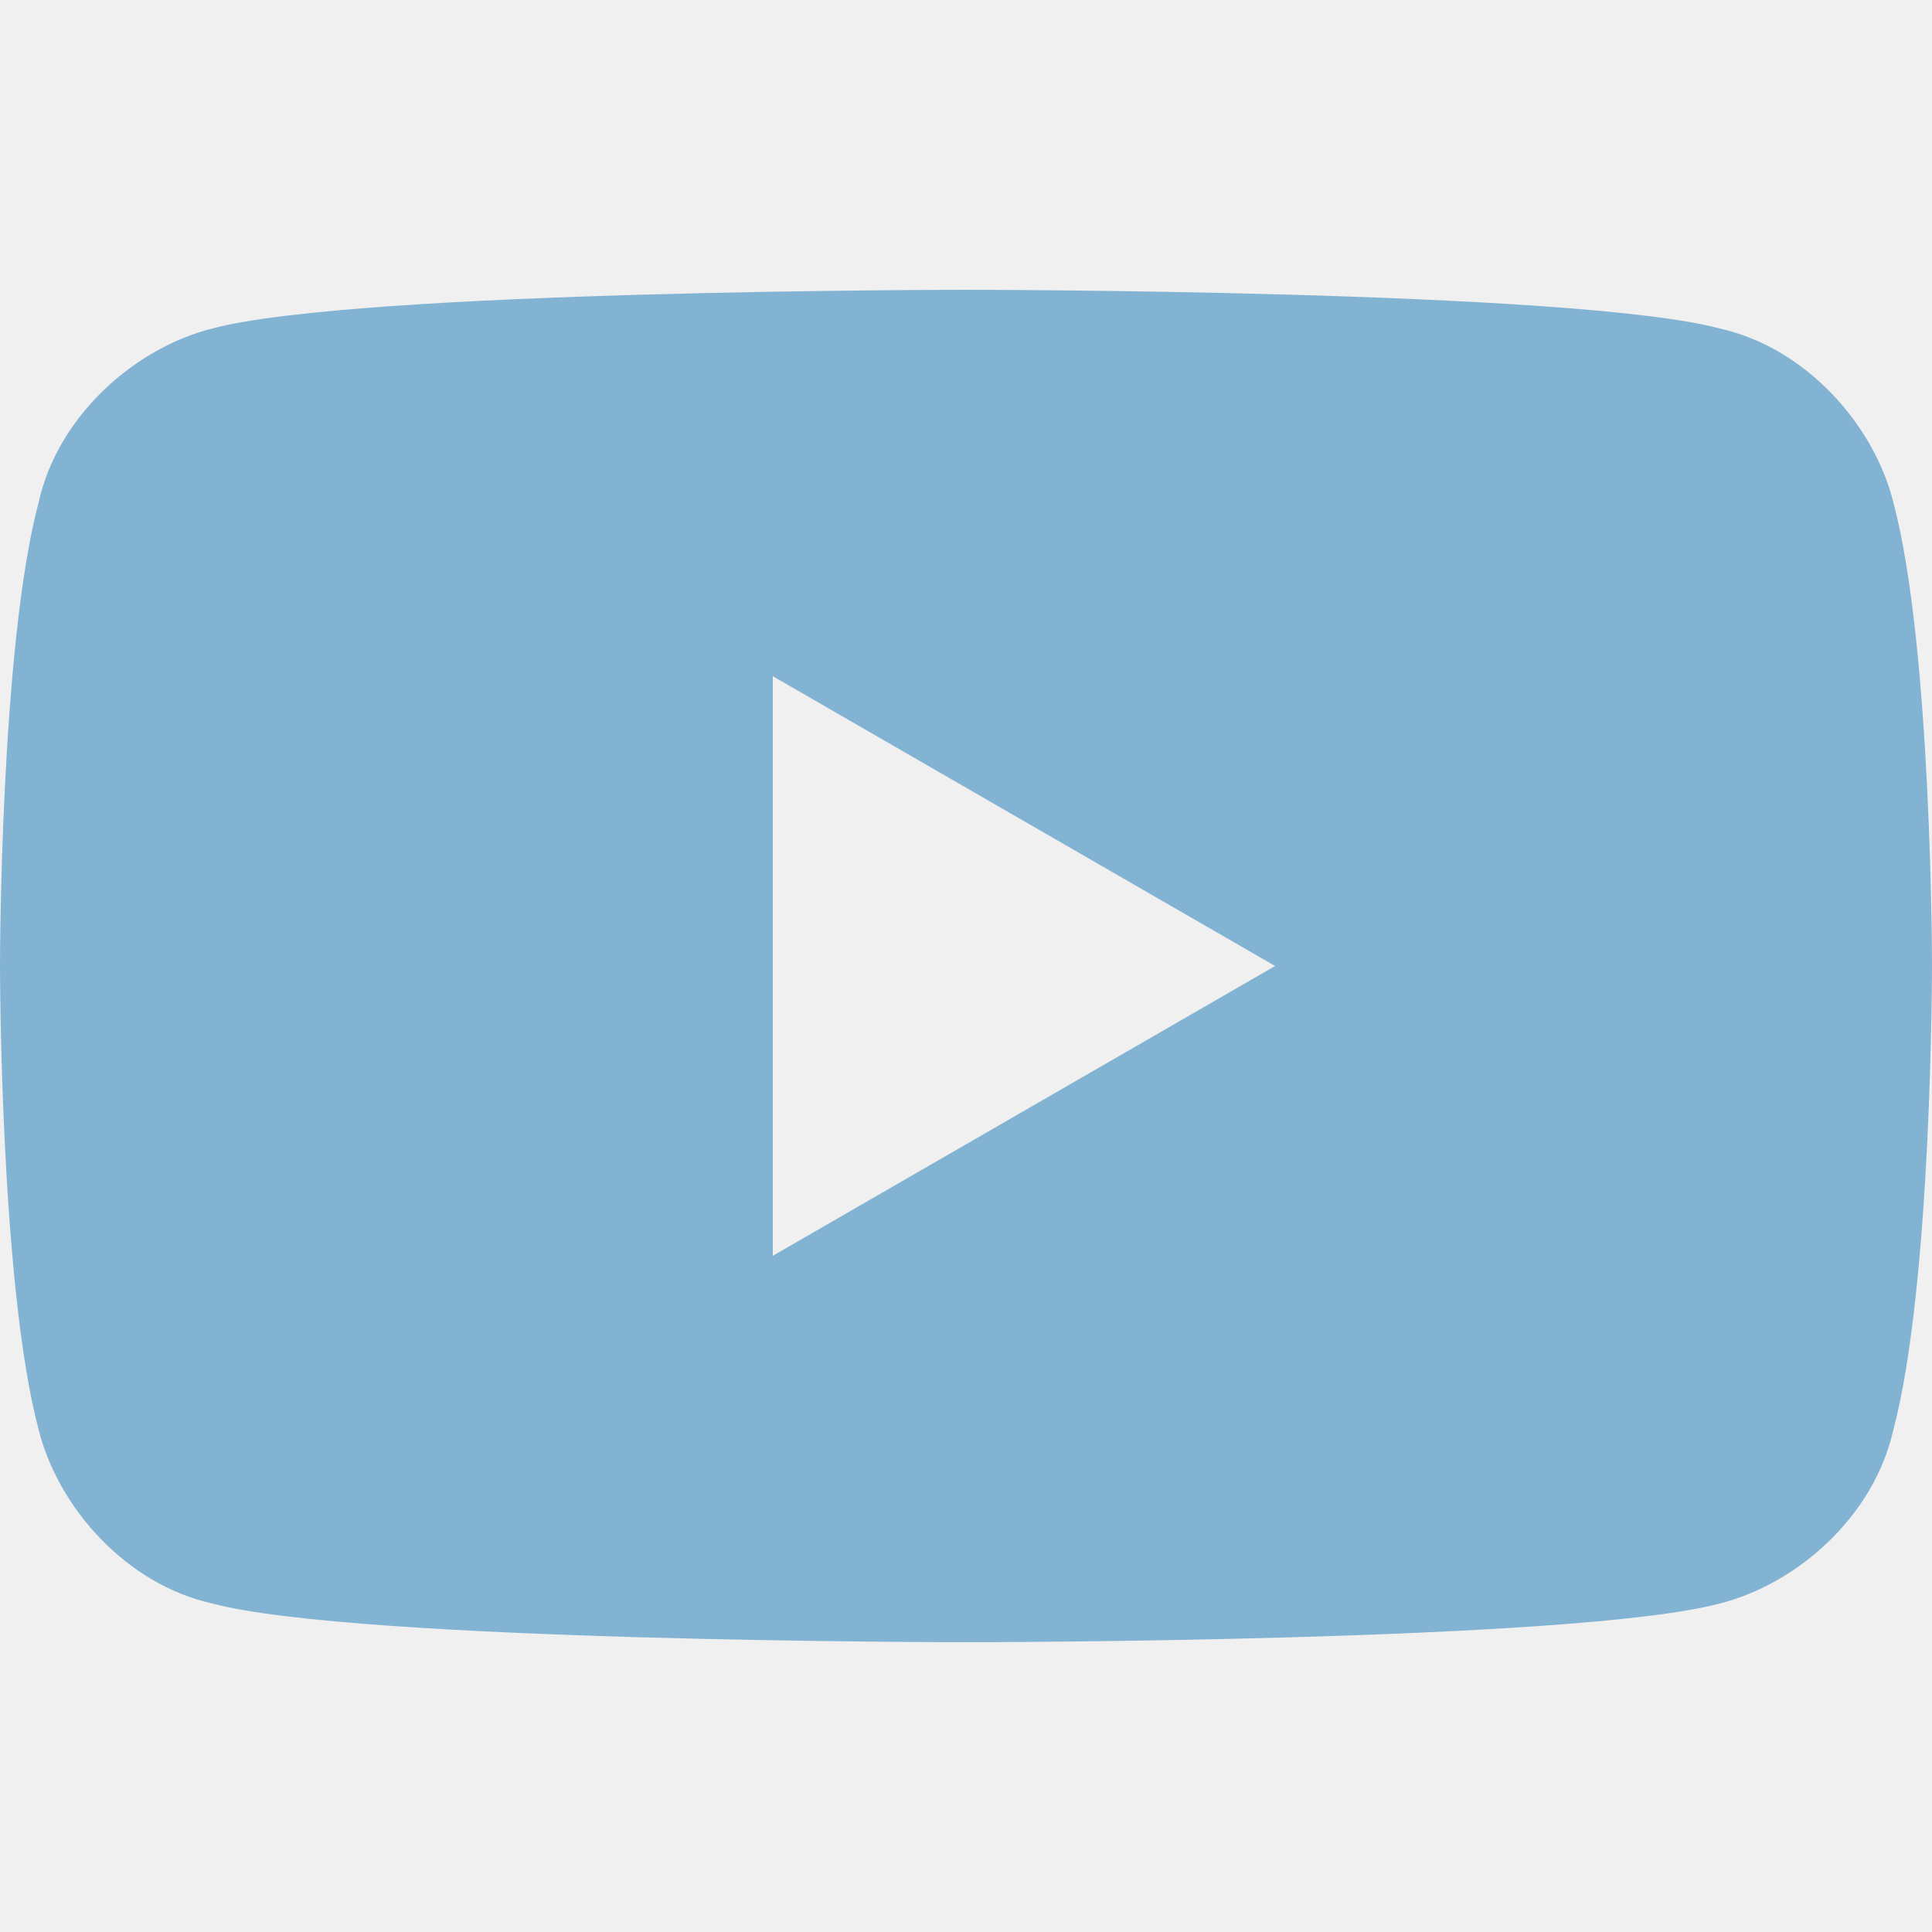
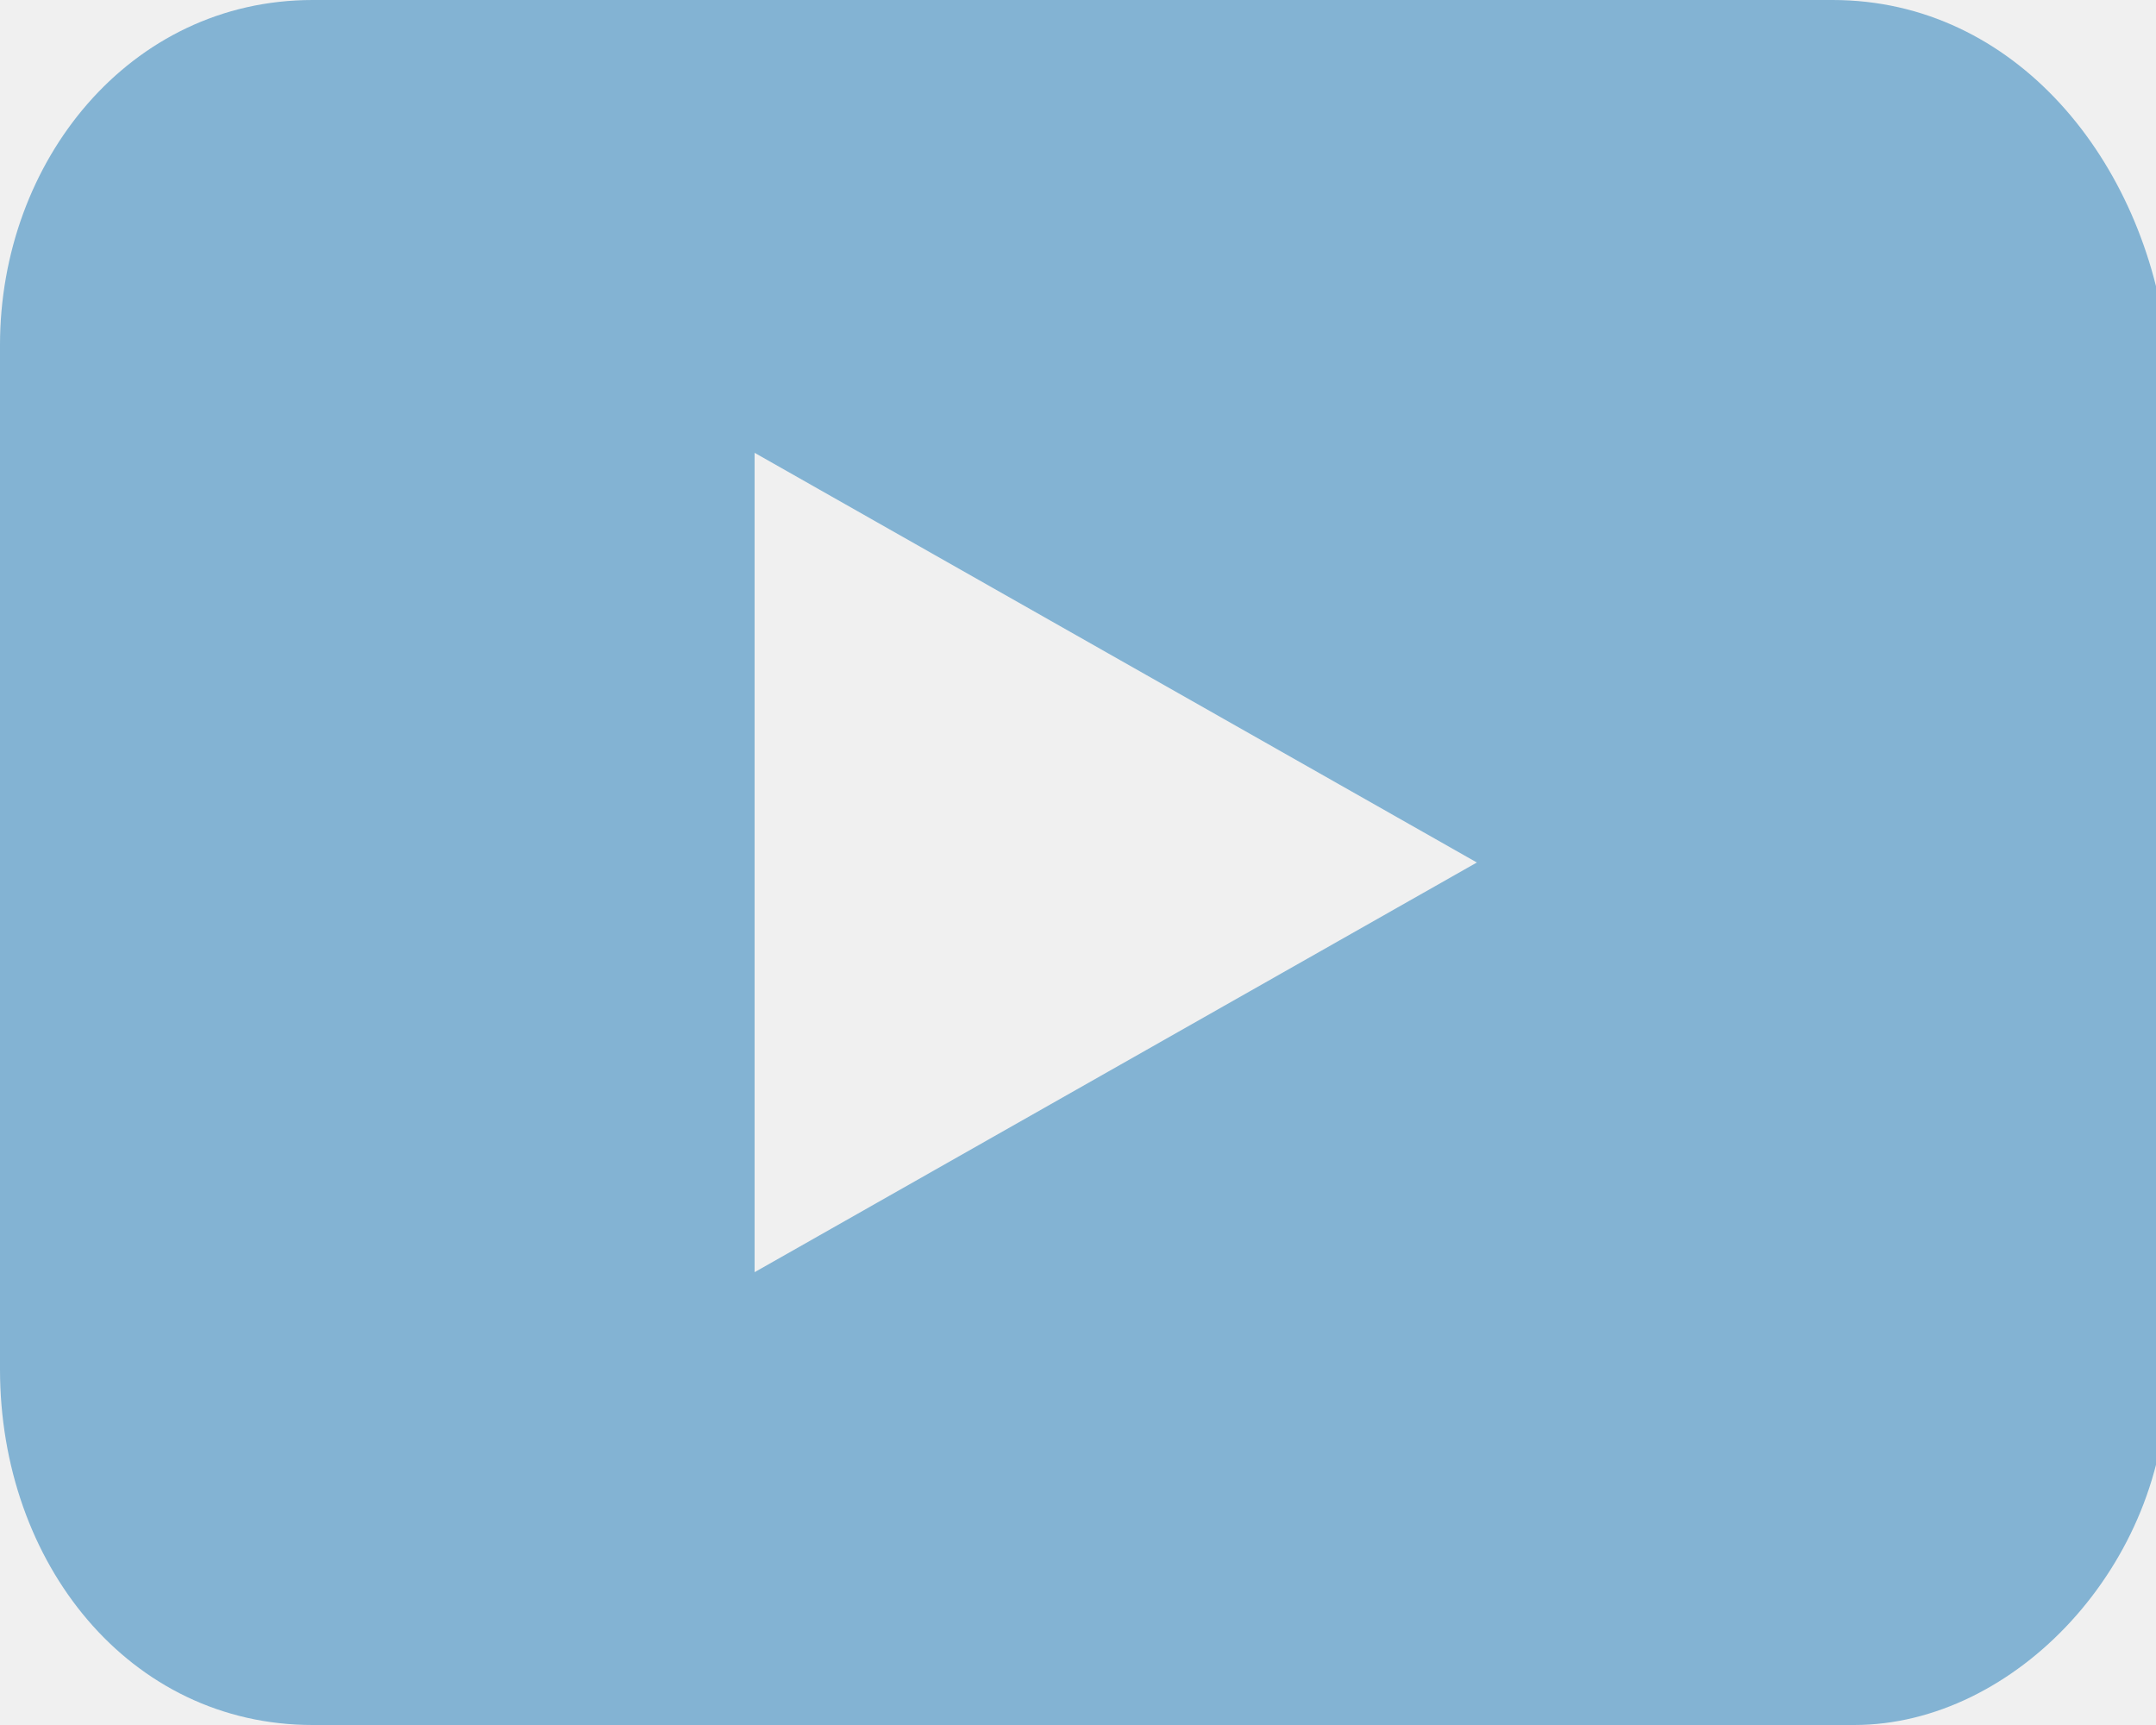
- <svg xmlns="http://www.w3.org/2000/svg" width="20" height="20" fill="none">
-   <path fill-rule="evenodd" clip-rule="evenodd" d="M17.8 3.4c.9.2 1.6 1 1.8 1.8.4 1.5.4 4.8.4 4.8s0 3.3-.4 4.8c-.2.9-1 1.6-1.8 1.8-1.5.4-7.8.4-7.8.4s-6.3 0-7.8-.4c-.9-.2-1.6-1-1.8-1.8C0 13.3 0 10 0 10s0-3.3.4-4.8c.2-.9 1-1.6 1.8-1.8C3.7 3 10 3 10 3s6.3 0 7.8.4ZM13.2 10 8 13V7l5.2 3Z" fill="#83B3D3" />
+ <svg xmlns="http://www.w3.org/2000/svg" width="20" height="16" fill="none">
+   <g clip-path="url(#a)">
+     <path d="M17 0H2.9C1.2 0 0 1.5 0 3.2v9.5C0 14.5 1.2 16 2.9 16h14.3c1.5 0 2.9-1.5 2.9-3.2V3.2C19.9 1.5 18.7 0 17 0ZM7 11.8V4.2L13.7 8 7 11.8Z" fill="#83B3D3" />
+   </g>
+   <defs>
+     <clipPath id="a">
+       <path fill="#fff" d="M0 0h20v16H0z" />
+     </clipPath>
+   </defs>
</svg>
